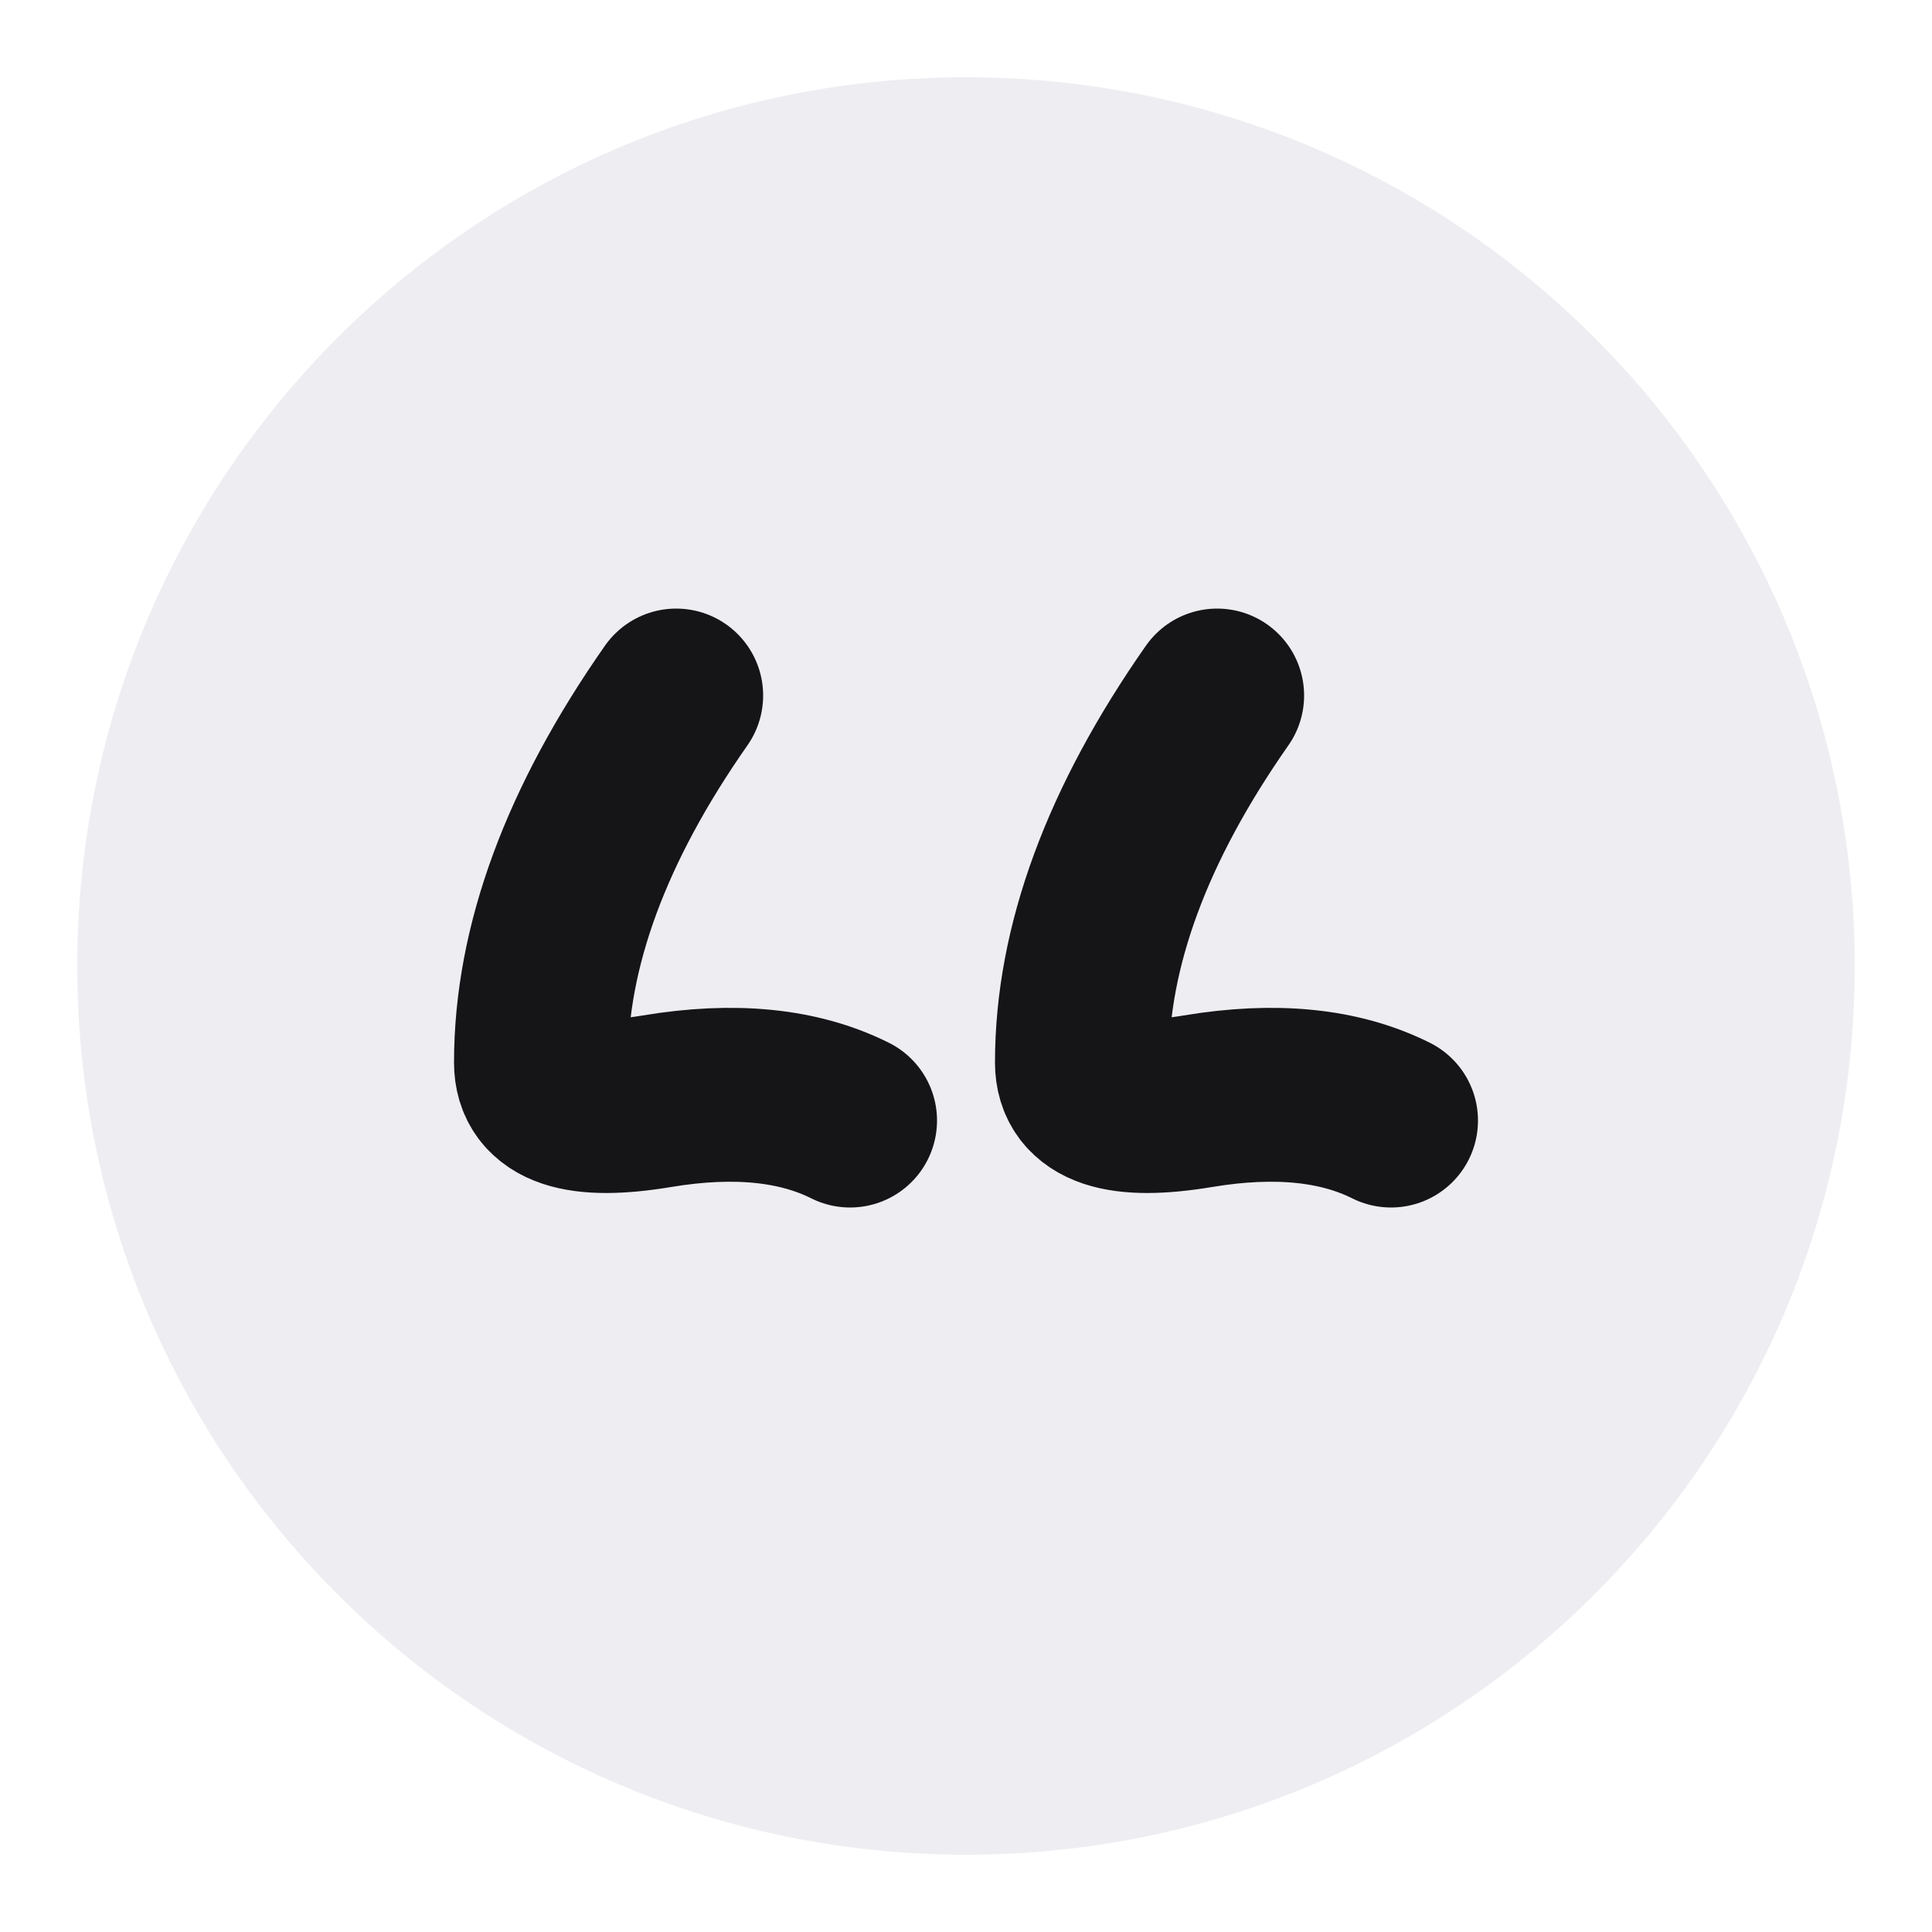
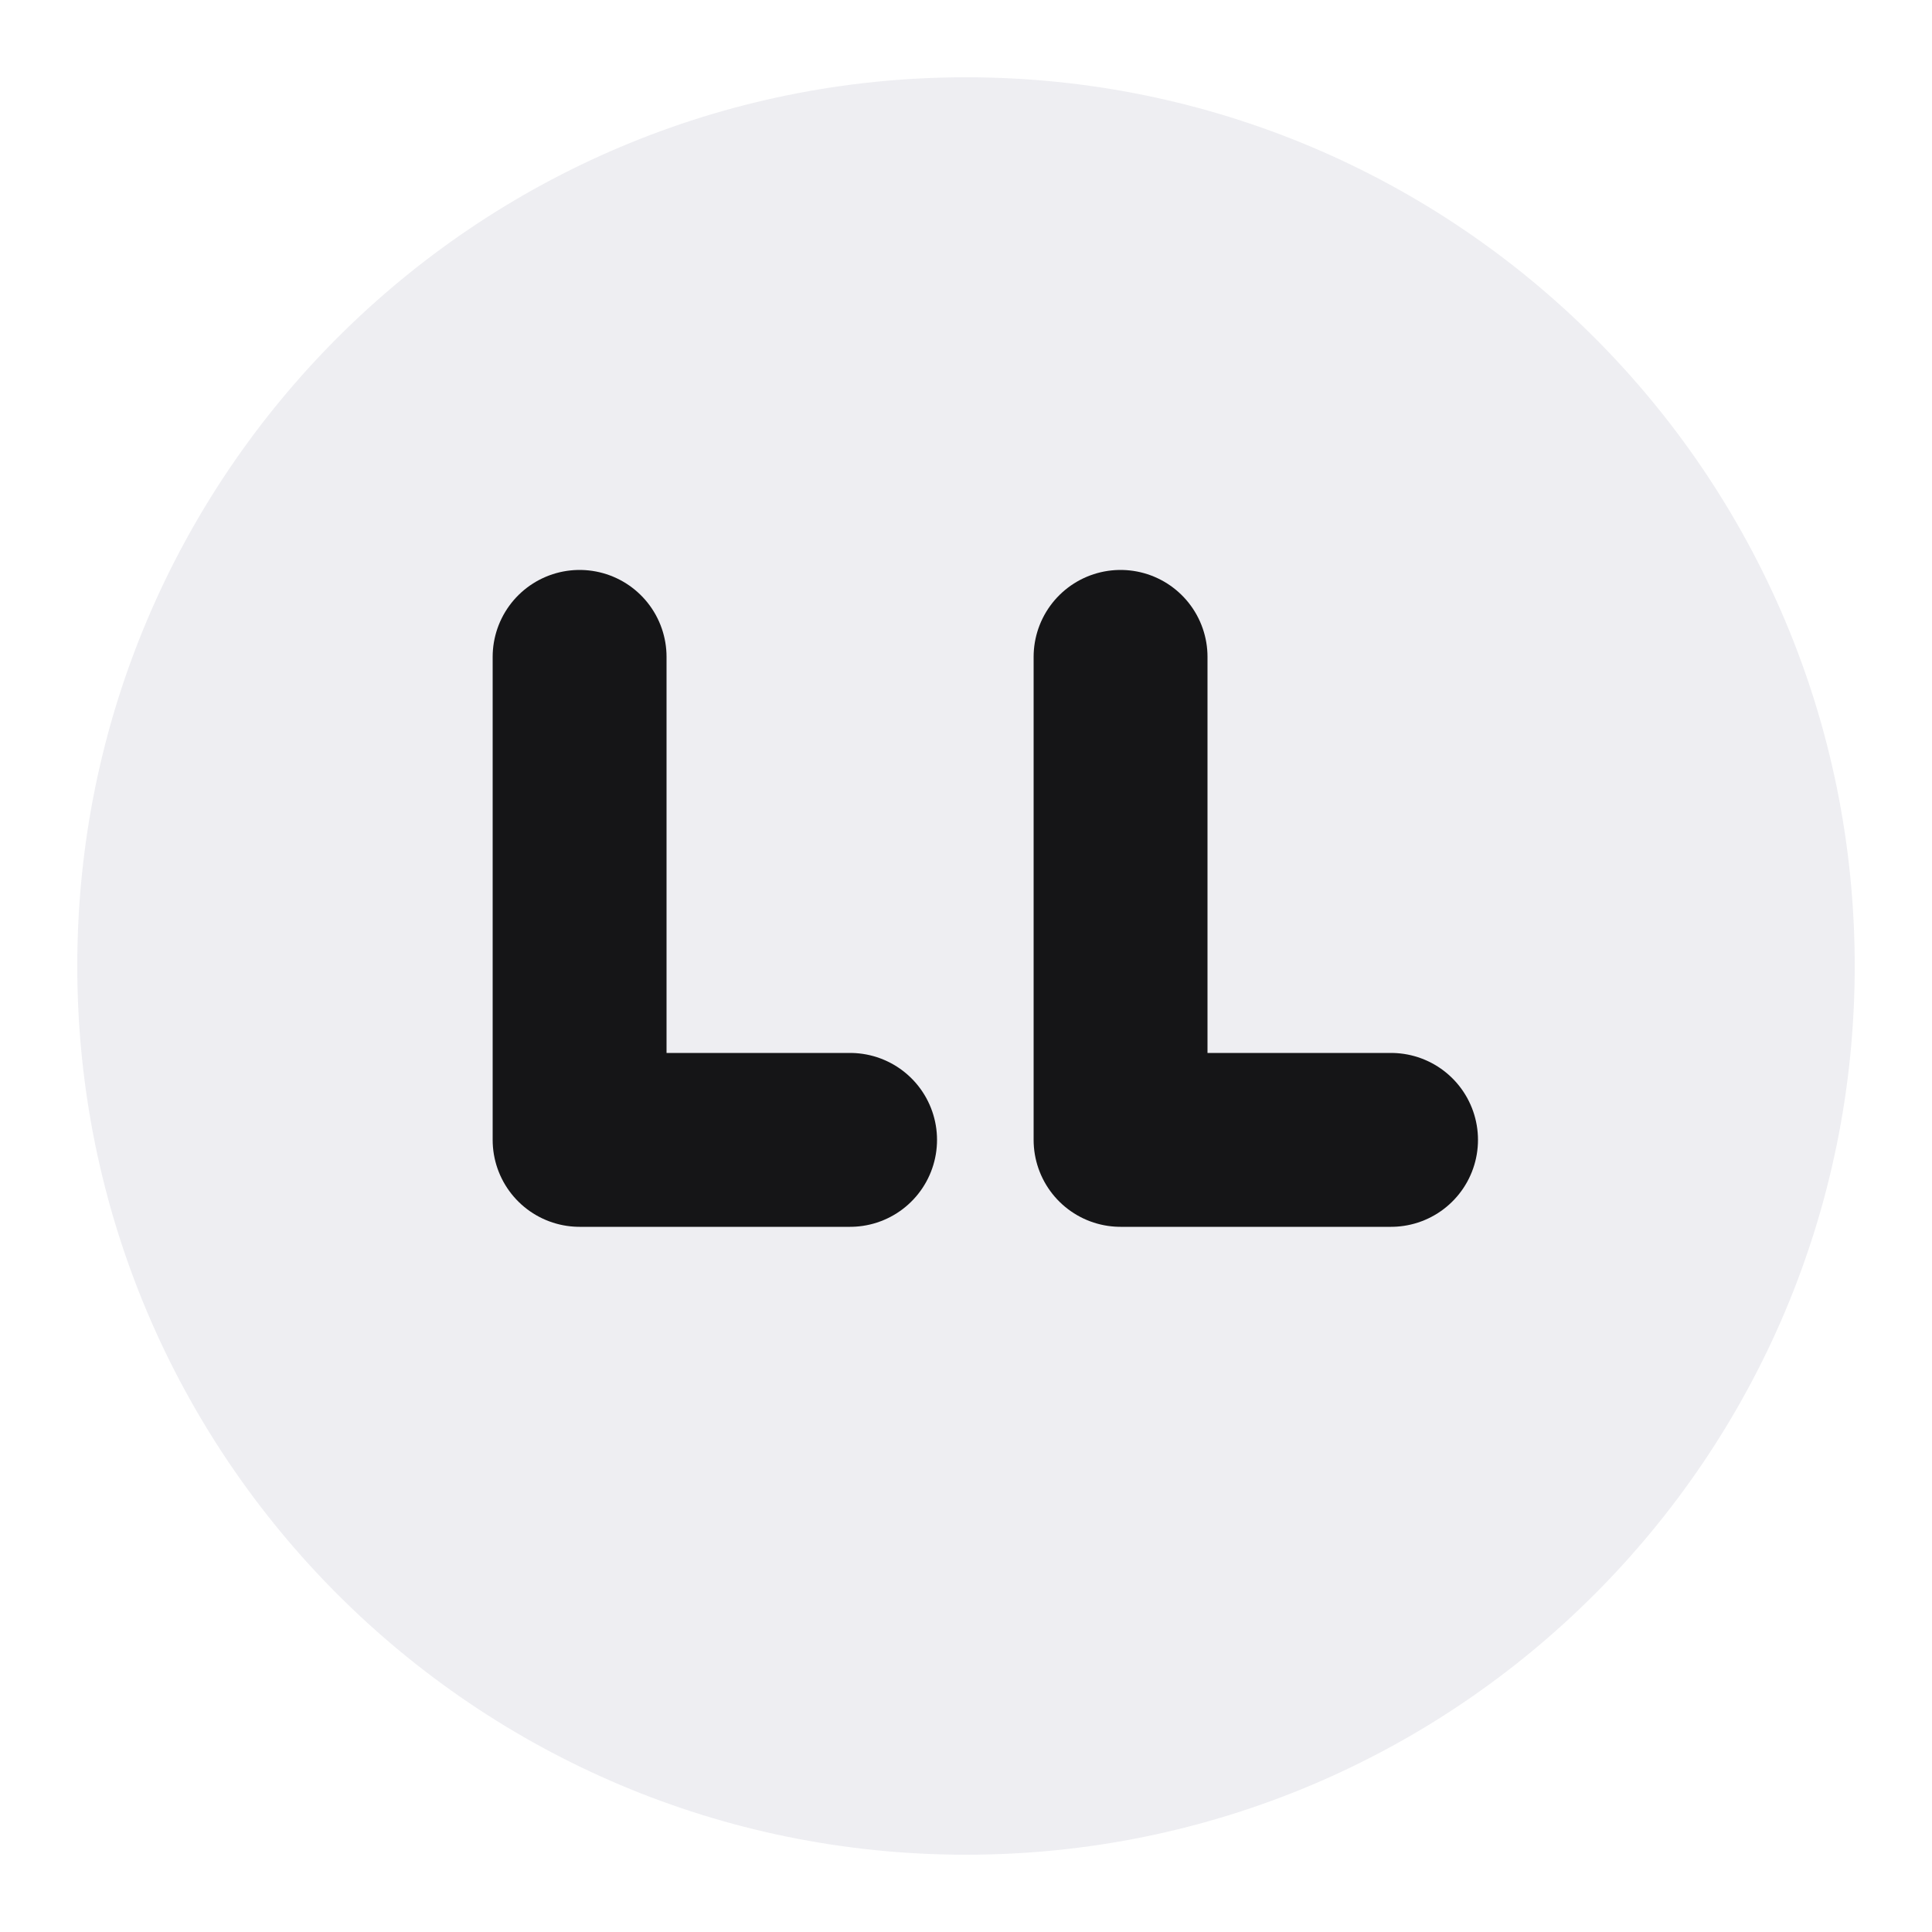
<svg xmlns="http://www.w3.org/2000/svg" style="--figure-color:#eeeef2" viewBox="0 0 100 100">
  <style>.figure-disc{fill:#eeeef2}.figure-blink path{fill:none;stroke:#151517;stroke-width:9;stroke-linecap:round;stroke-linejoin:round}</style>
  <g class="figure-body">
    <circle class="figure-disc" cx="50" cy="50" r="46" />
    <g class="figure-gaze">
      <g class="figure-blink">
-         <path d="M35 36 Q28 46 28 55 Q28 58 34 57 Q40 56 44 58" />
-         <path d="M63 36 Q56 46 56 55 Q56 58 62 57 Q68 56 72 58" />
+         <path class="eye-left" d="M30 34 V59 H44" />
+         <path class="eye-right" d="M58 34 V59 H72" />
      </g>
    </g>
  </g>
</svg>
